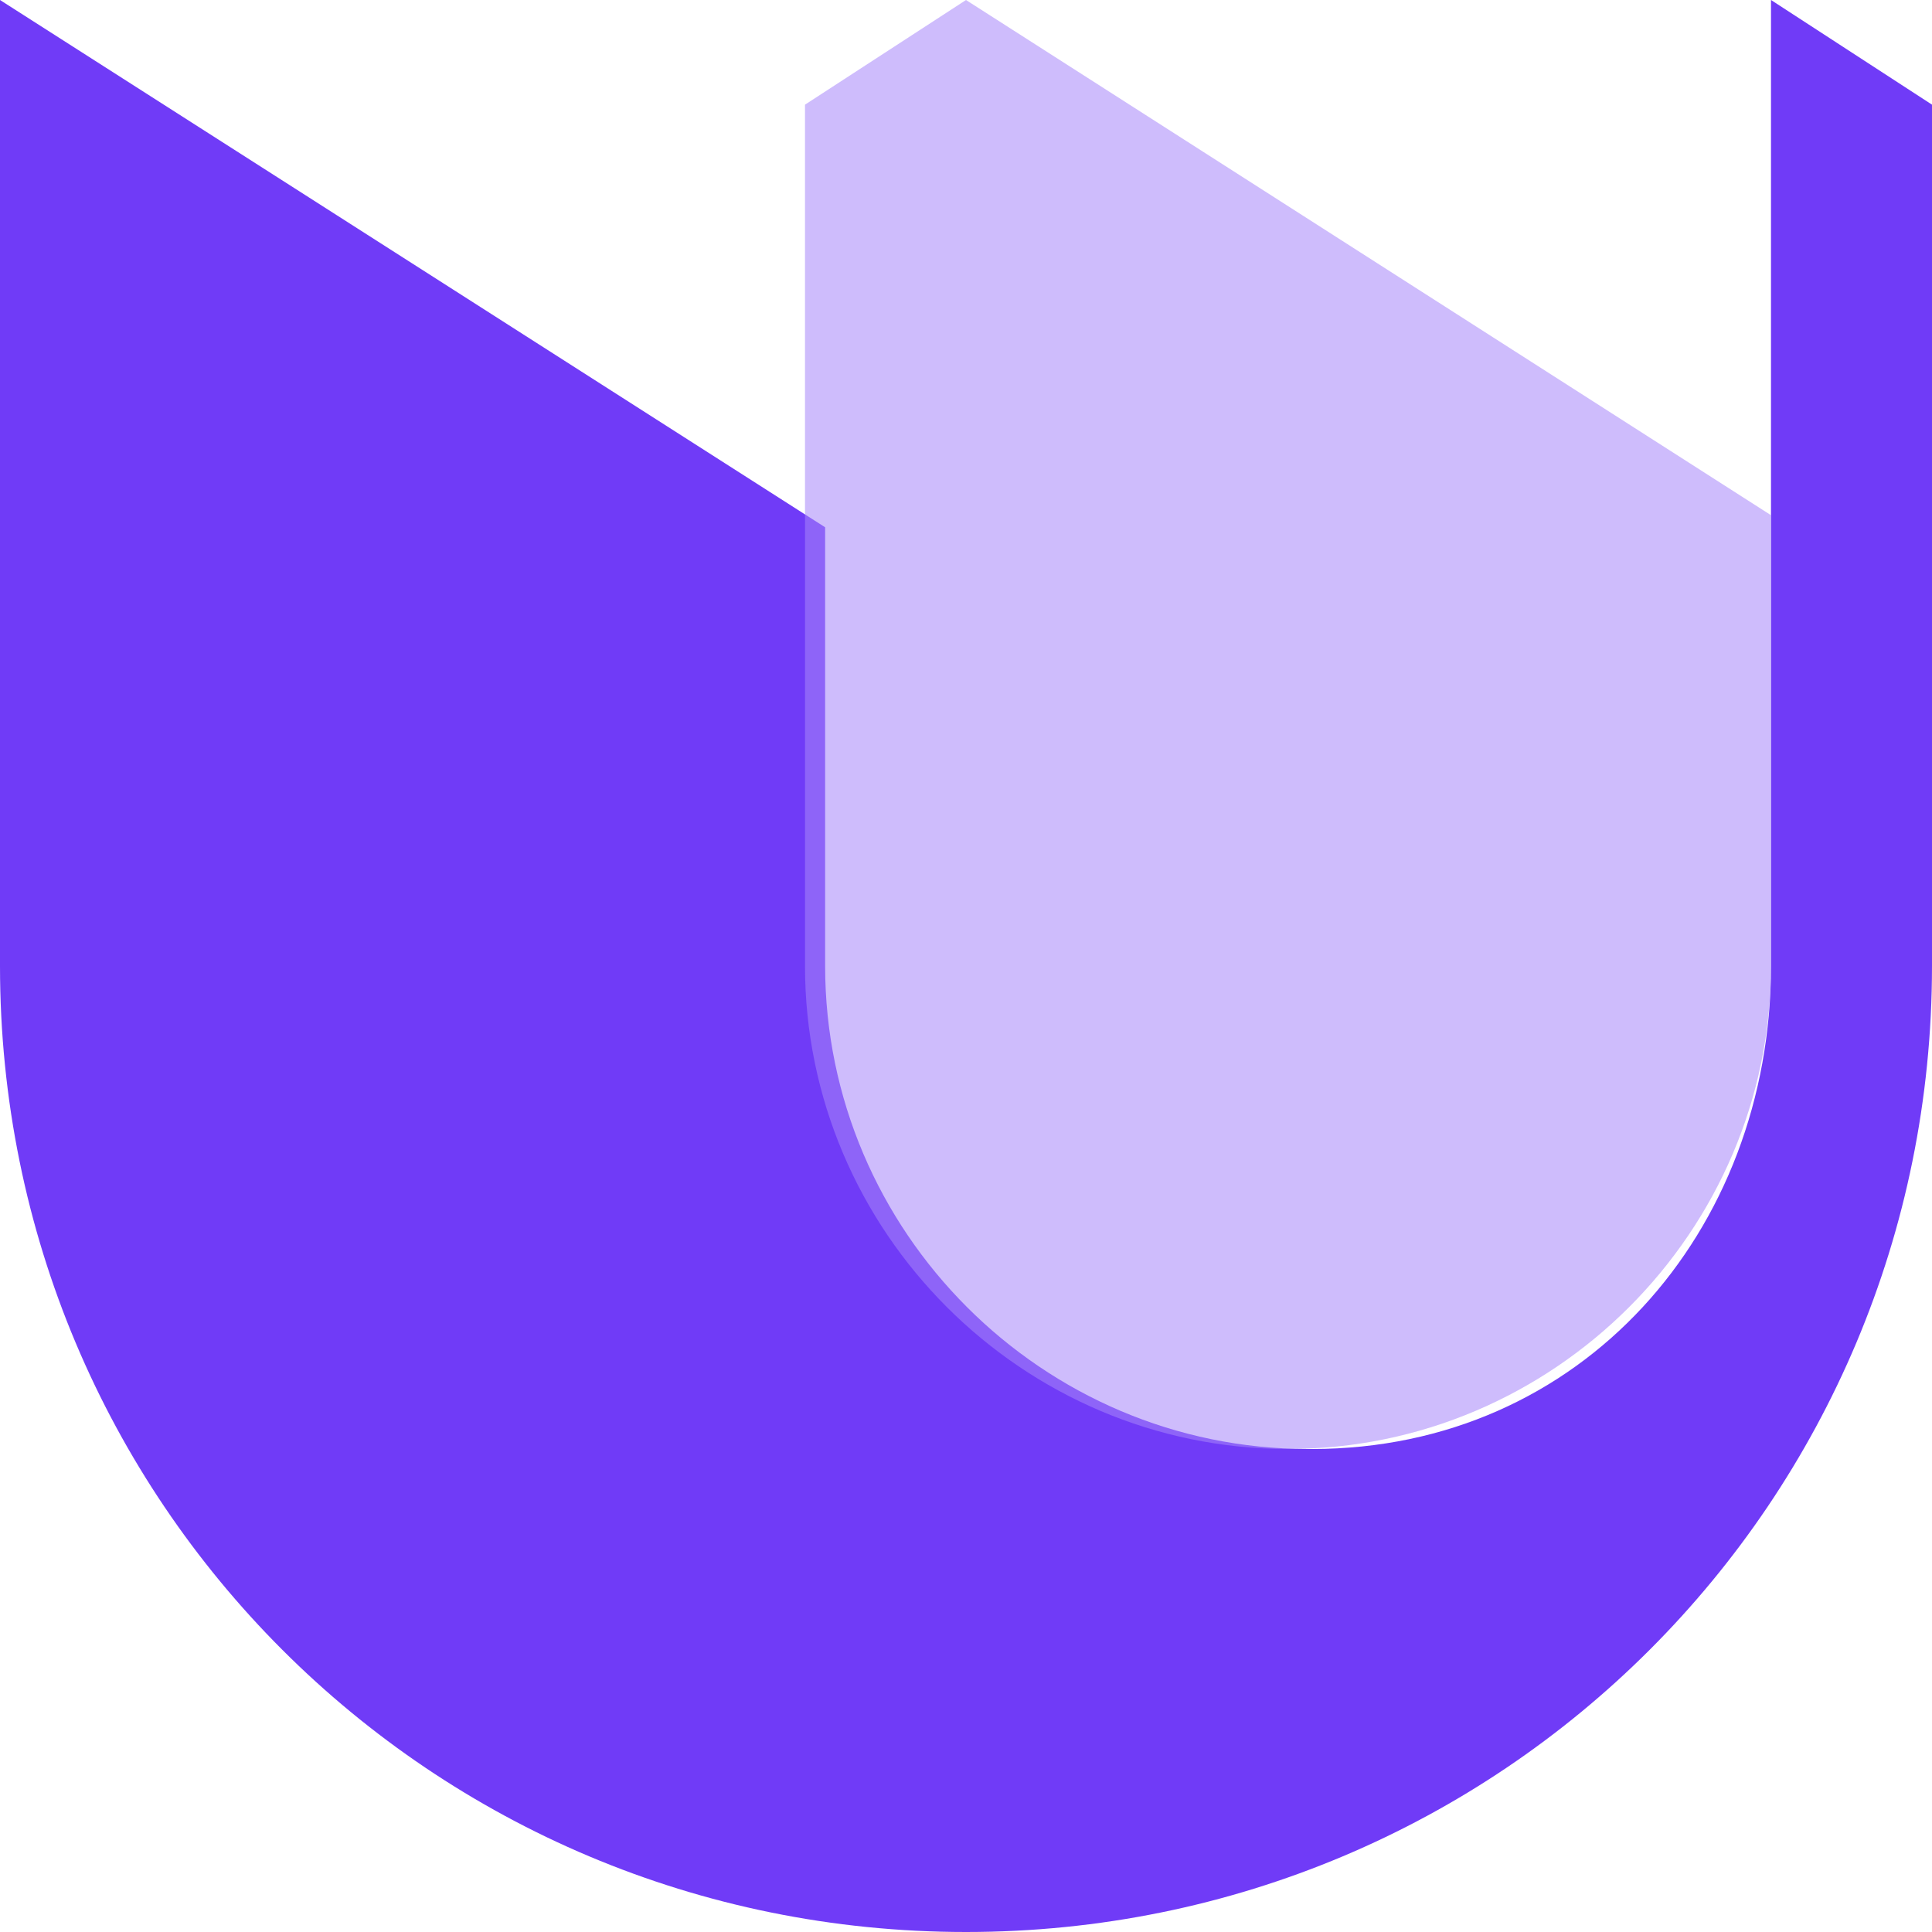
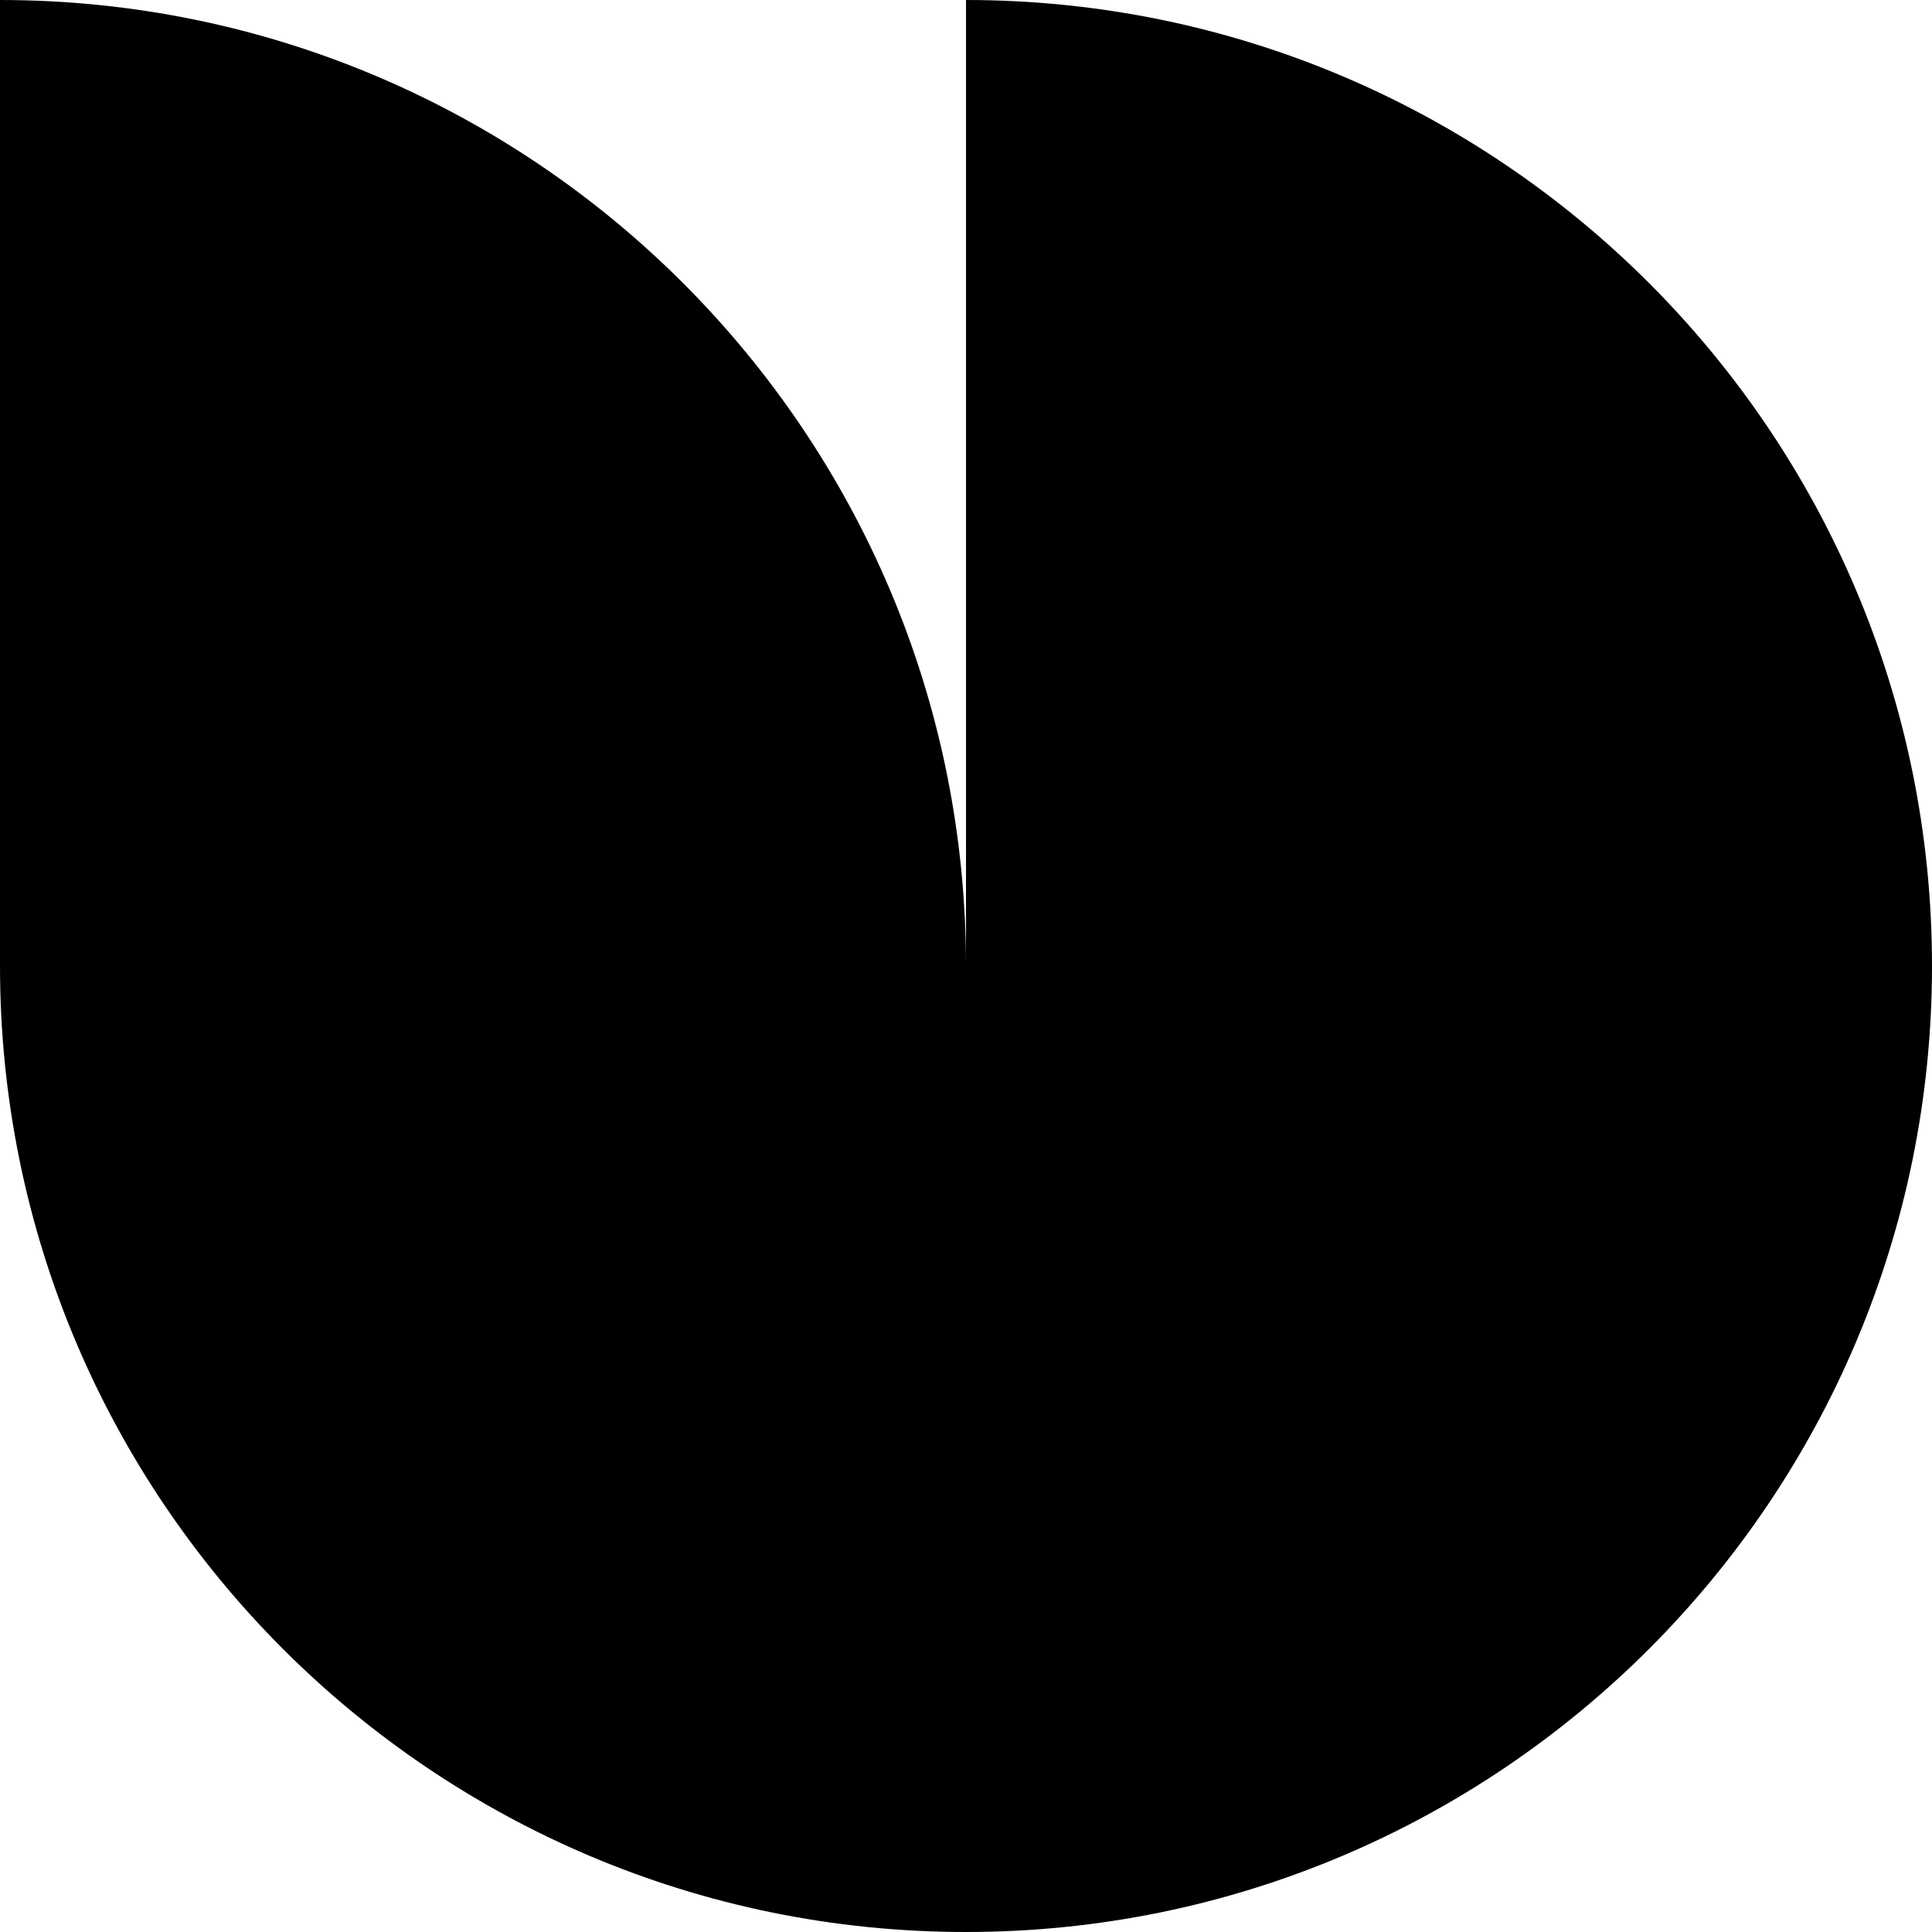
- <svg xmlns="http://www.w3.org/2000/svg" width="48" height="48" viewBox="0 0 48 48" fill="none">
-   <path fill="#703BF7" d="M0 0l20.5 13.1V24c0 6.6 5.4 12 12 12h.1C39.3 36 44 30.6 44 24V0l4 2.6V24c0 13.3-10.7 24-24 24S0 37.3 0 24V0Z" />
-   <path fill="#A685FA" d="M24 0l20 12.8V24c0 6.6-5.4 12-12 12s-12-5.4-12-12V2.6L24 0Z" opacity=".55" />
+ <svg xmlns="http://www.w3.org/2000/svg" viewBox="0 0 48 48" fill="currentColor">
+   <path d="M24 48C10.75 48 0 37.25 0 24h24v24Z" />
+   <path d="M0 0c13.25 0 24 10.75 24 24H0V0Z" />
+   <path d="M24 48c13.25 0 24-10.75 24-24H24v24Z" />
+   <path d="M48 24C48 10.75 37.25 0 24 0v24h24Z" />
</svg>
